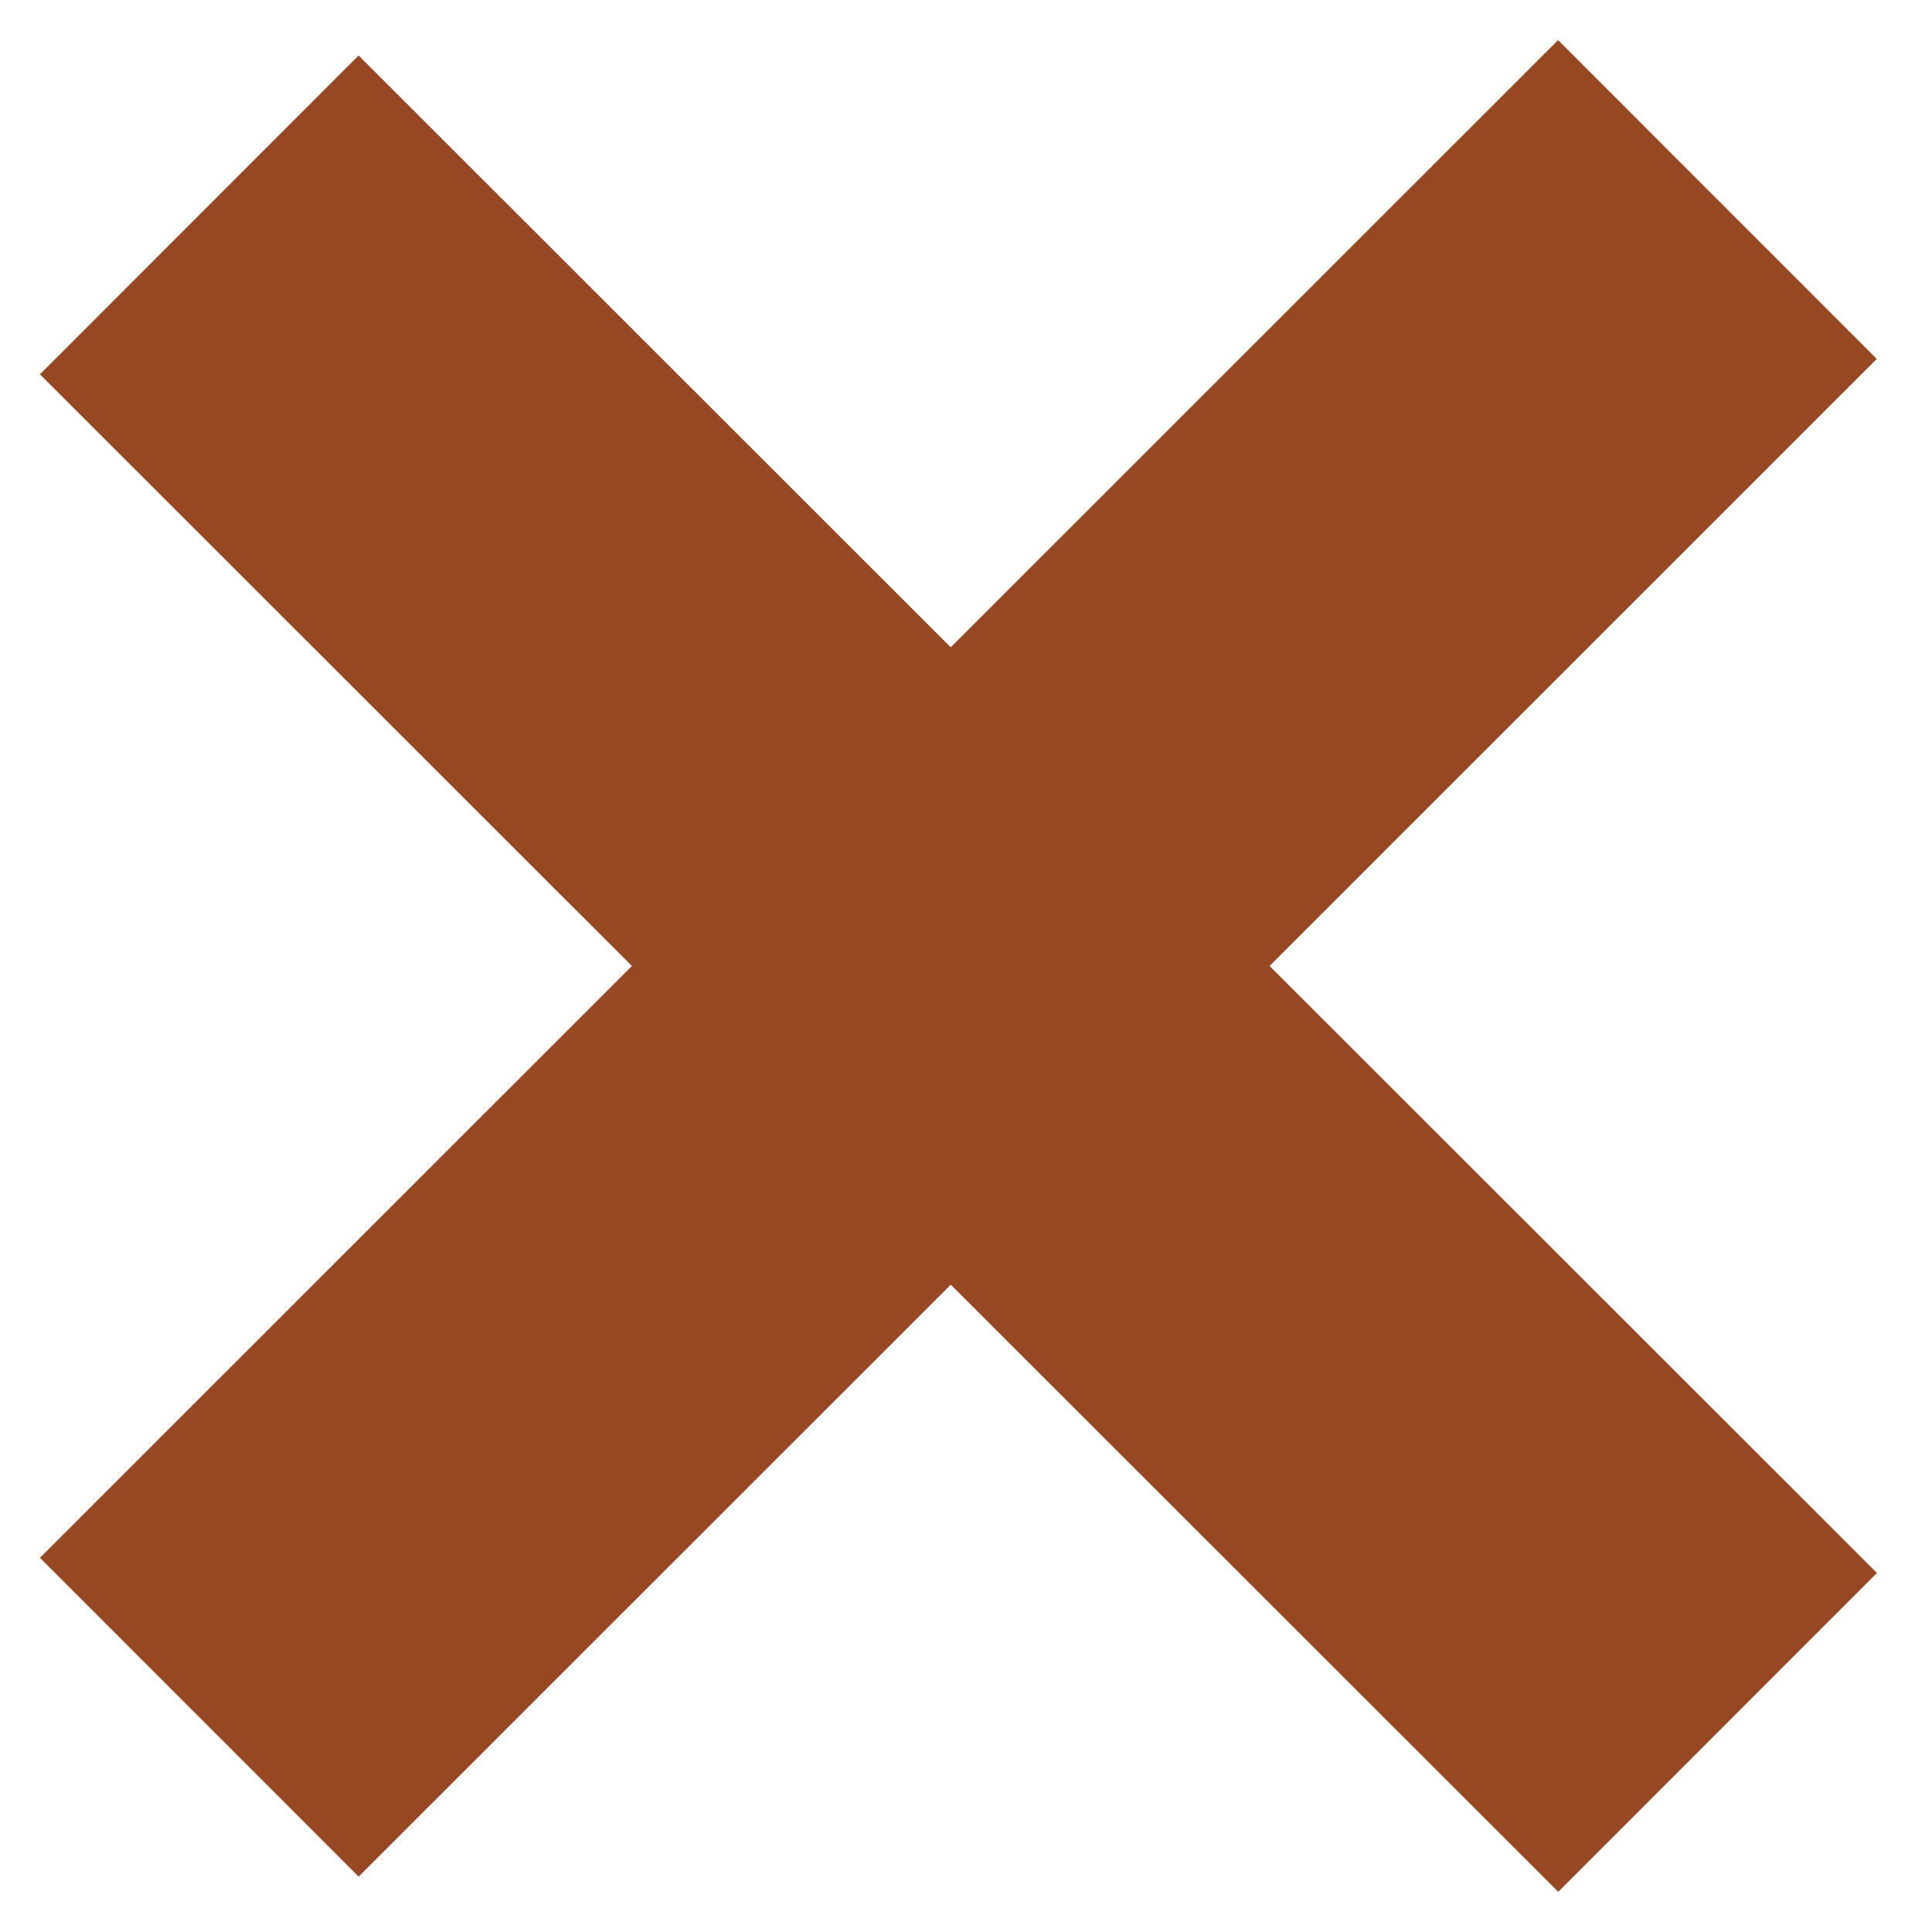
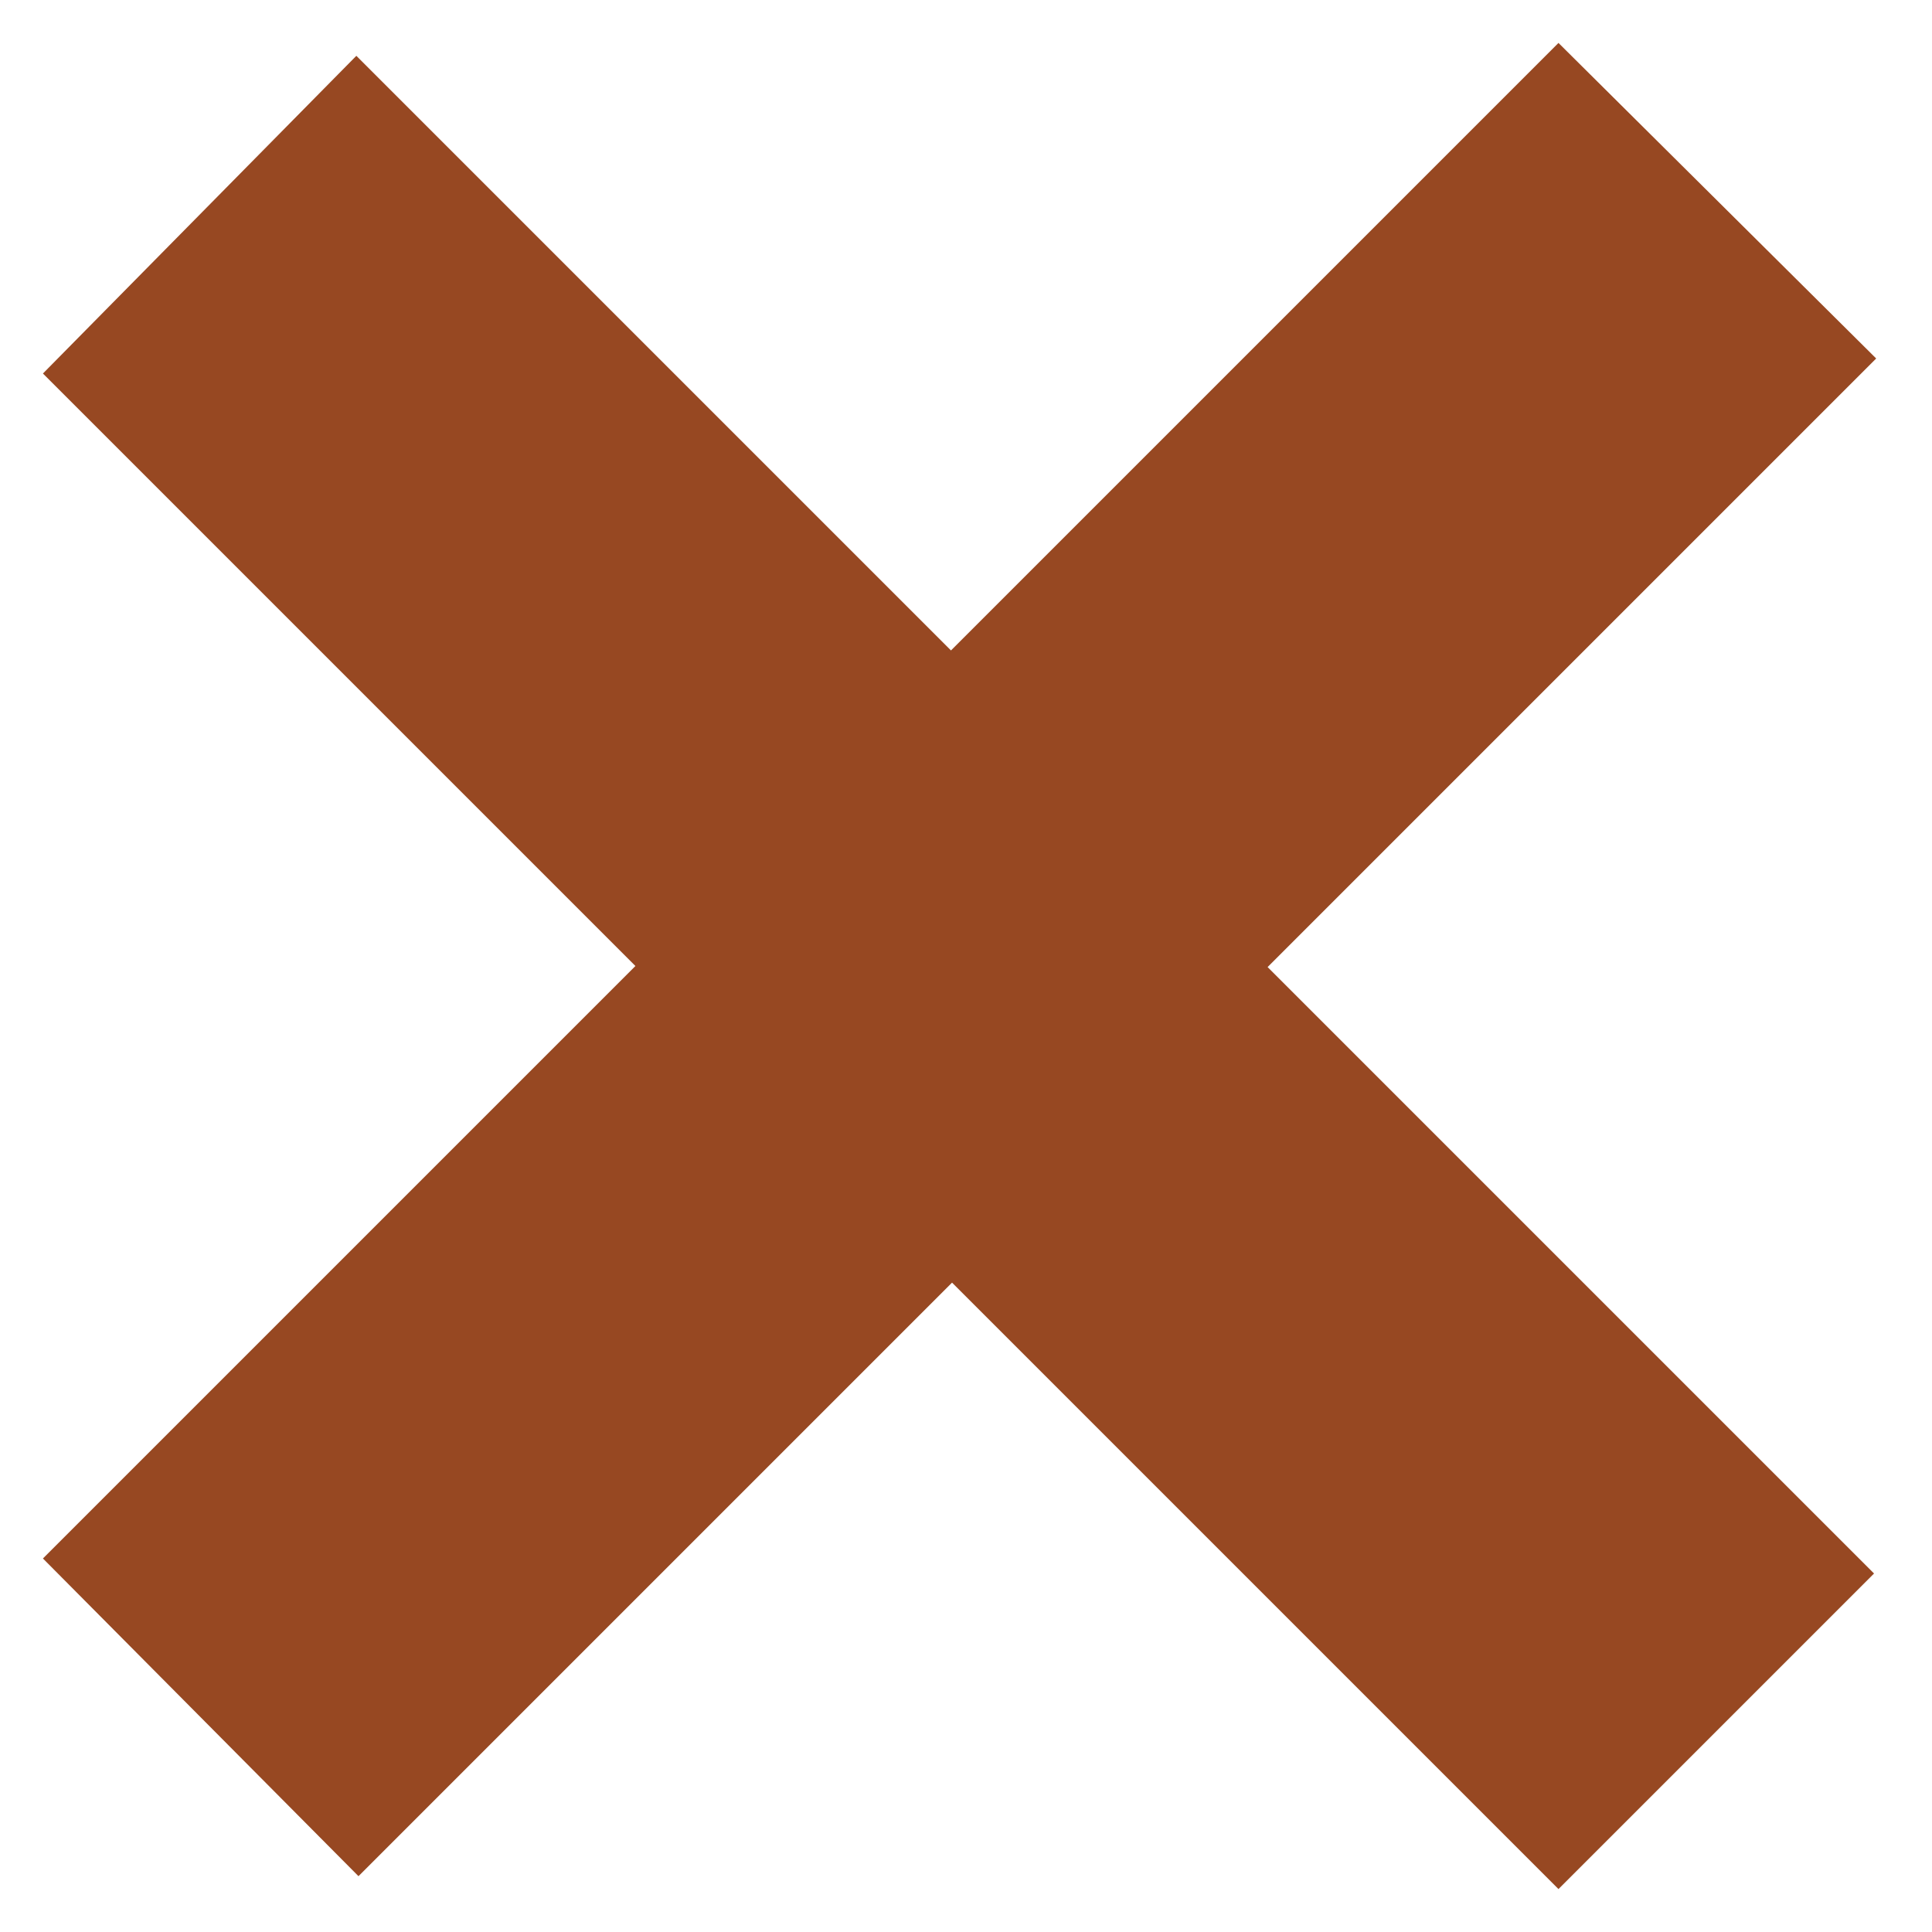
- <svg xmlns="http://www.w3.org/2000/svg" version="1.1" id="Layer_1" x="0px" y="0px" viewBox="0 0 9 9" enable-background="new 0 0 9 9" xml:space="preserve">
-   <g>
-     <g>
-       <rect x="3.4" y="-0.5" transform="matrix(0.707 0.7072 -0.7072 0.707 4.5007 -1.8641)" fill="#974822" width="2.1" height="10" />
-       <rect x="3.4" y="-0.5" transform="matrix(0.7069 -0.7073 0.7073 0.7069 -1.8638 4.5021)" fill="#974822" width="2.1" height="10" />
-     </g>
+ <svg xmlns="http://www.w3.org/2000/svg" viewBox="0 0 9 9" enable-background="new 0 0 9 9">
+   <g fill="#974822">
+     <path d="M7.26.2l1.48 1.47-7.07 7.07L.2 7.26zM.2 1.74L1.66.26l7.07 7.07L7.26 8.8z" />
  </g>
</svg>
